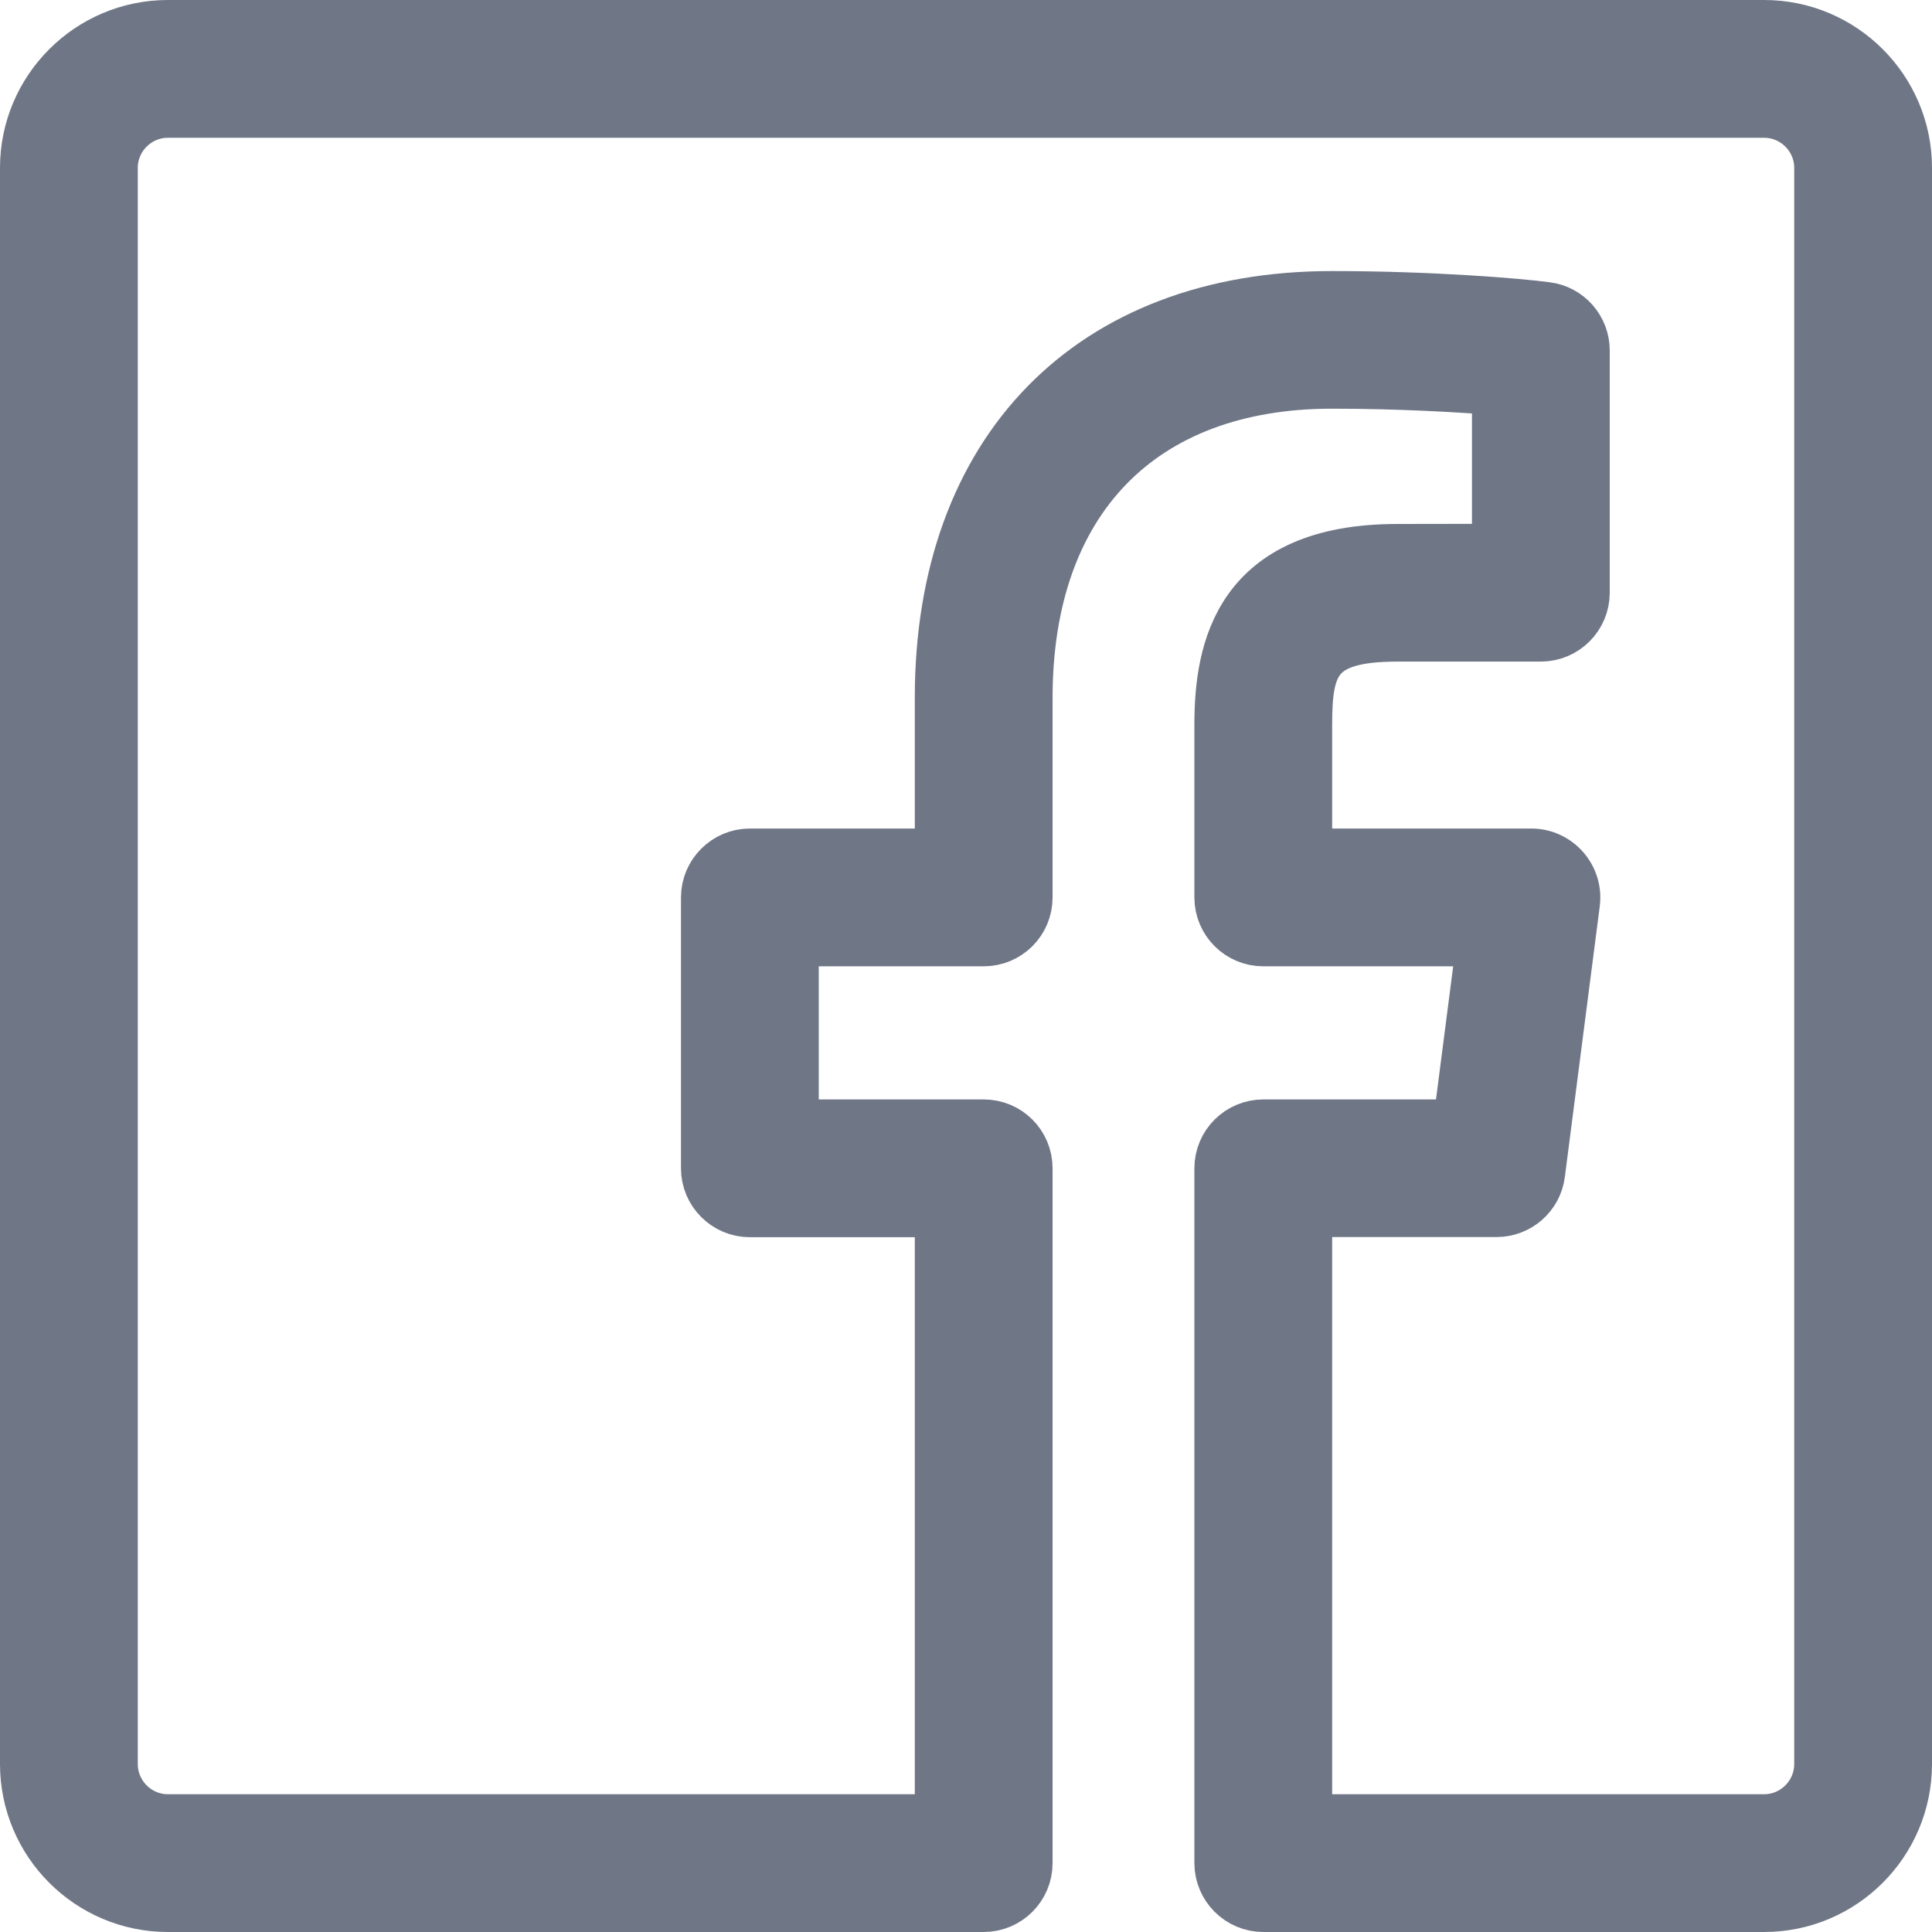
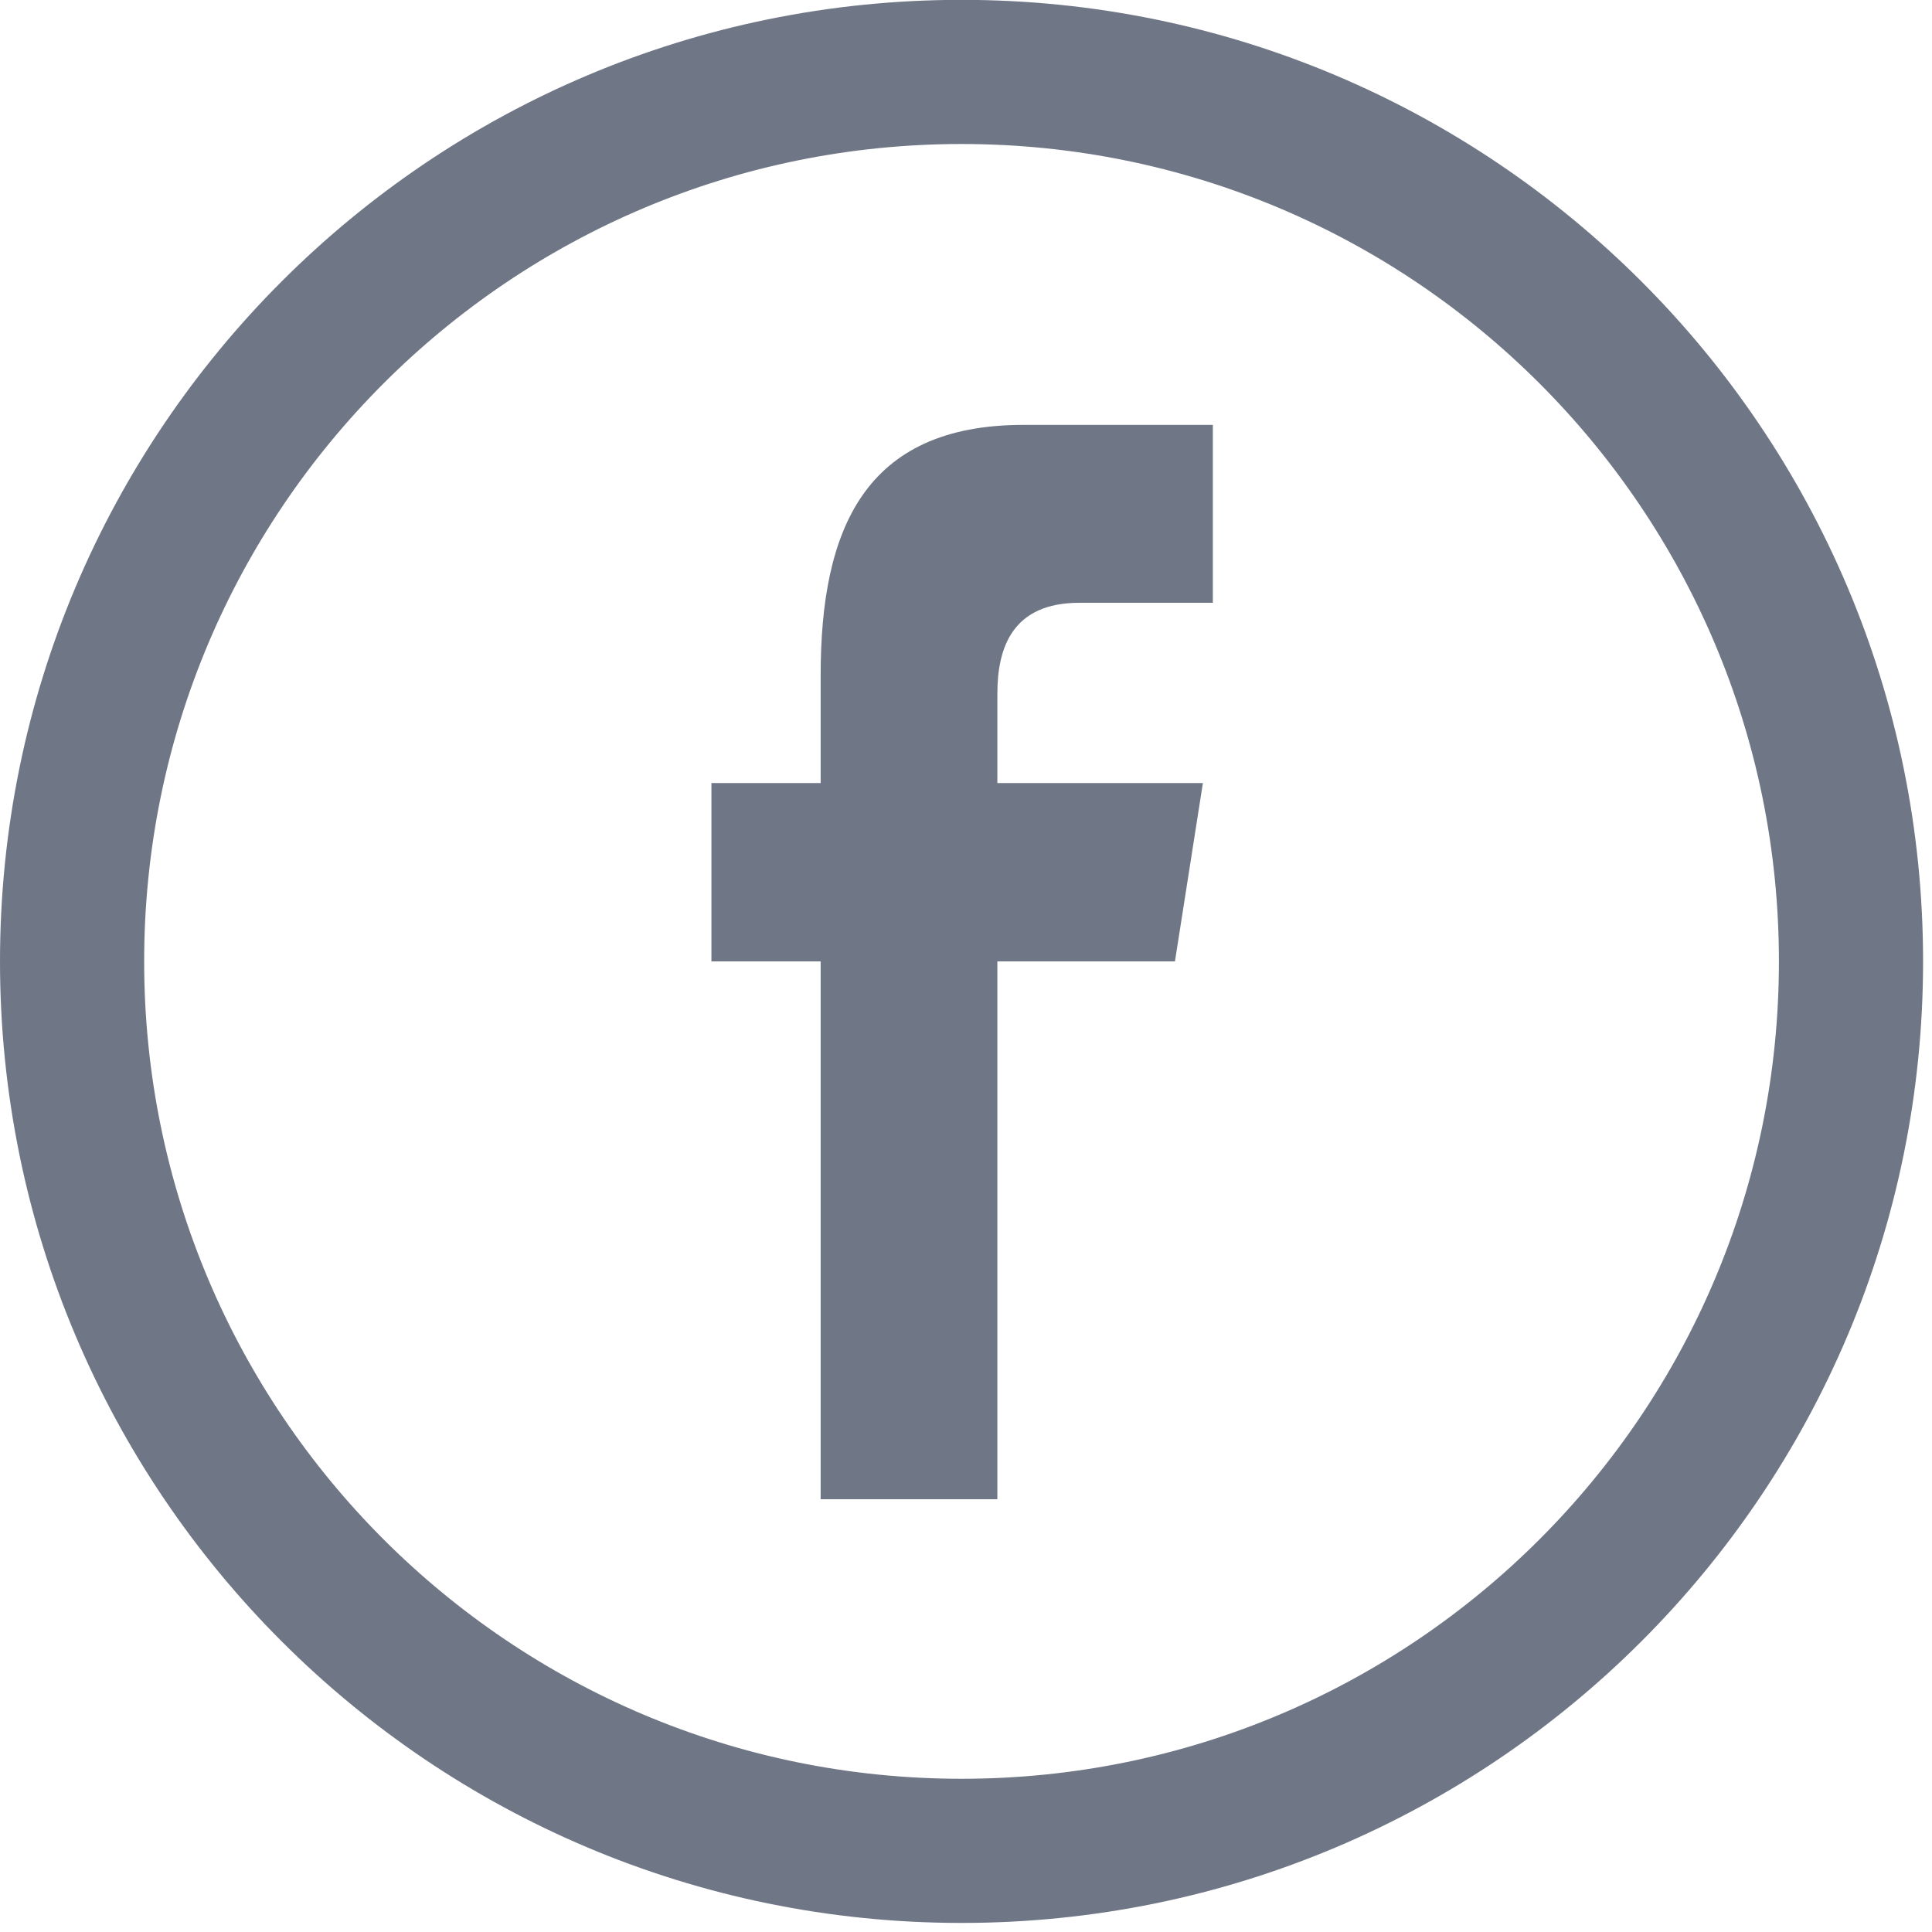
- <svg xmlns="http://www.w3.org/2000/svg" preserveAspectRatio="none" overflow="visible" style="display: block;" width="12.452" height="12.452" viewBox="0 0 12.452 12.452" fill="none">
-   <g id="Group">
-     <path id="Vector" d="M11.37 12.277H8.142C7.994 12.277 7.873 12.156 7.873 12.008V7.53C7.873 7.381 7.994 7.261 8.142 7.261H9.409L9.565 6.053H8.142C7.994 6.053 7.873 5.933 7.873 5.784V4.67C7.873 4.19 7.991 3.552 9.007 3.552L9.662 3.551V2.502C9.411 2.482 9.017 2.459 8.585 2.459C7.348 2.459 6.609 3.221 6.609 4.497V5.784C6.609 5.933 6.489 6.053 6.34 6.053H5.102V7.261H6.34C6.489 7.261 6.609 7.381 6.609 7.53V12.008C6.609 12.156 6.489 12.277 6.34 12.277H1.082C0.582 12.277 0.175 11.87 0.175 11.369V1.082C0.175 0.582 0.582 0.175 1.082 0.175H11.37C11.87 0.175 12.277 0.582 12.277 1.082V11.369C12.277 11.87 11.87 12.277 11.37 12.277ZM8.411 11.739H11.37C11.573 11.739 11.739 11.573 11.739 11.369V1.082C11.739 0.879 11.573 0.713 11.37 0.713H1.082C0.879 0.713 0.713 0.879 0.713 1.082V11.369C0.713 11.573 0.879 11.739 1.082 11.739H6.071V7.799H4.833C4.685 7.799 4.564 7.678 4.564 7.53V5.784C4.564 5.636 4.685 5.515 4.833 5.515H6.071V4.497C6.071 2.909 7.034 1.922 8.585 1.922C9.225 1.922 9.792 1.969 9.967 1.993C10.1 2.01 10.2 2.124 10.2 2.259V3.82C10.2 3.968 10.08 4.089 9.931 4.089L9.007 4.089C8.47 4.089 8.411 4.275 8.411 4.67V5.515H9.87C9.948 5.515 10.021 5.549 10.072 5.607C10.123 5.665 10.147 5.742 10.137 5.819L9.912 7.564C9.895 7.698 9.78 7.798 9.645 7.798H8.411L8.411 11.739Z" fill="#6F7686" stroke="#6F7686" stroke-width="0.35" stroke-linejoin="round" />
-   </g>
+ <svg xmlns="http://www.w3.org/2000/svg" width="13" height="13" viewBox="0 0 13 13" fill="none">
+   <path d="M12.74 6.469C12.74 3.006 9.933 0.199 6.47 0.199C3.007 0.199 0.2 3.006 0.2 6.469C0.2 9.932 3.007 12.739 6.47 12.739C9.933 12.739 12.74 9.932 12.74 6.469ZM0.77 6.469C0.77 3.321 3.322 0.769 6.47 0.769C9.618 0.769 12.17 3.321 12.17 6.469C12.17 9.617 9.618 12.169 6.47 12.169C3.322 12.169 0.77 9.617 0.77 6.469Z" fill="#6F7686" stroke="#6F7686" stroke-width="0.4" />
+   <path d="M6.711 10.088V6.469H7.906L8.094 5.269H6.711V4.668C6.711 4.355 6.814 4.056 7.263 4.056H8.161V2.859H6.886C5.815 2.859 5.522 3.565 5.522 4.543V5.269H4.787V6.469H5.522V10.088H6.711Z" fill="#6F7686" />
</svg>
